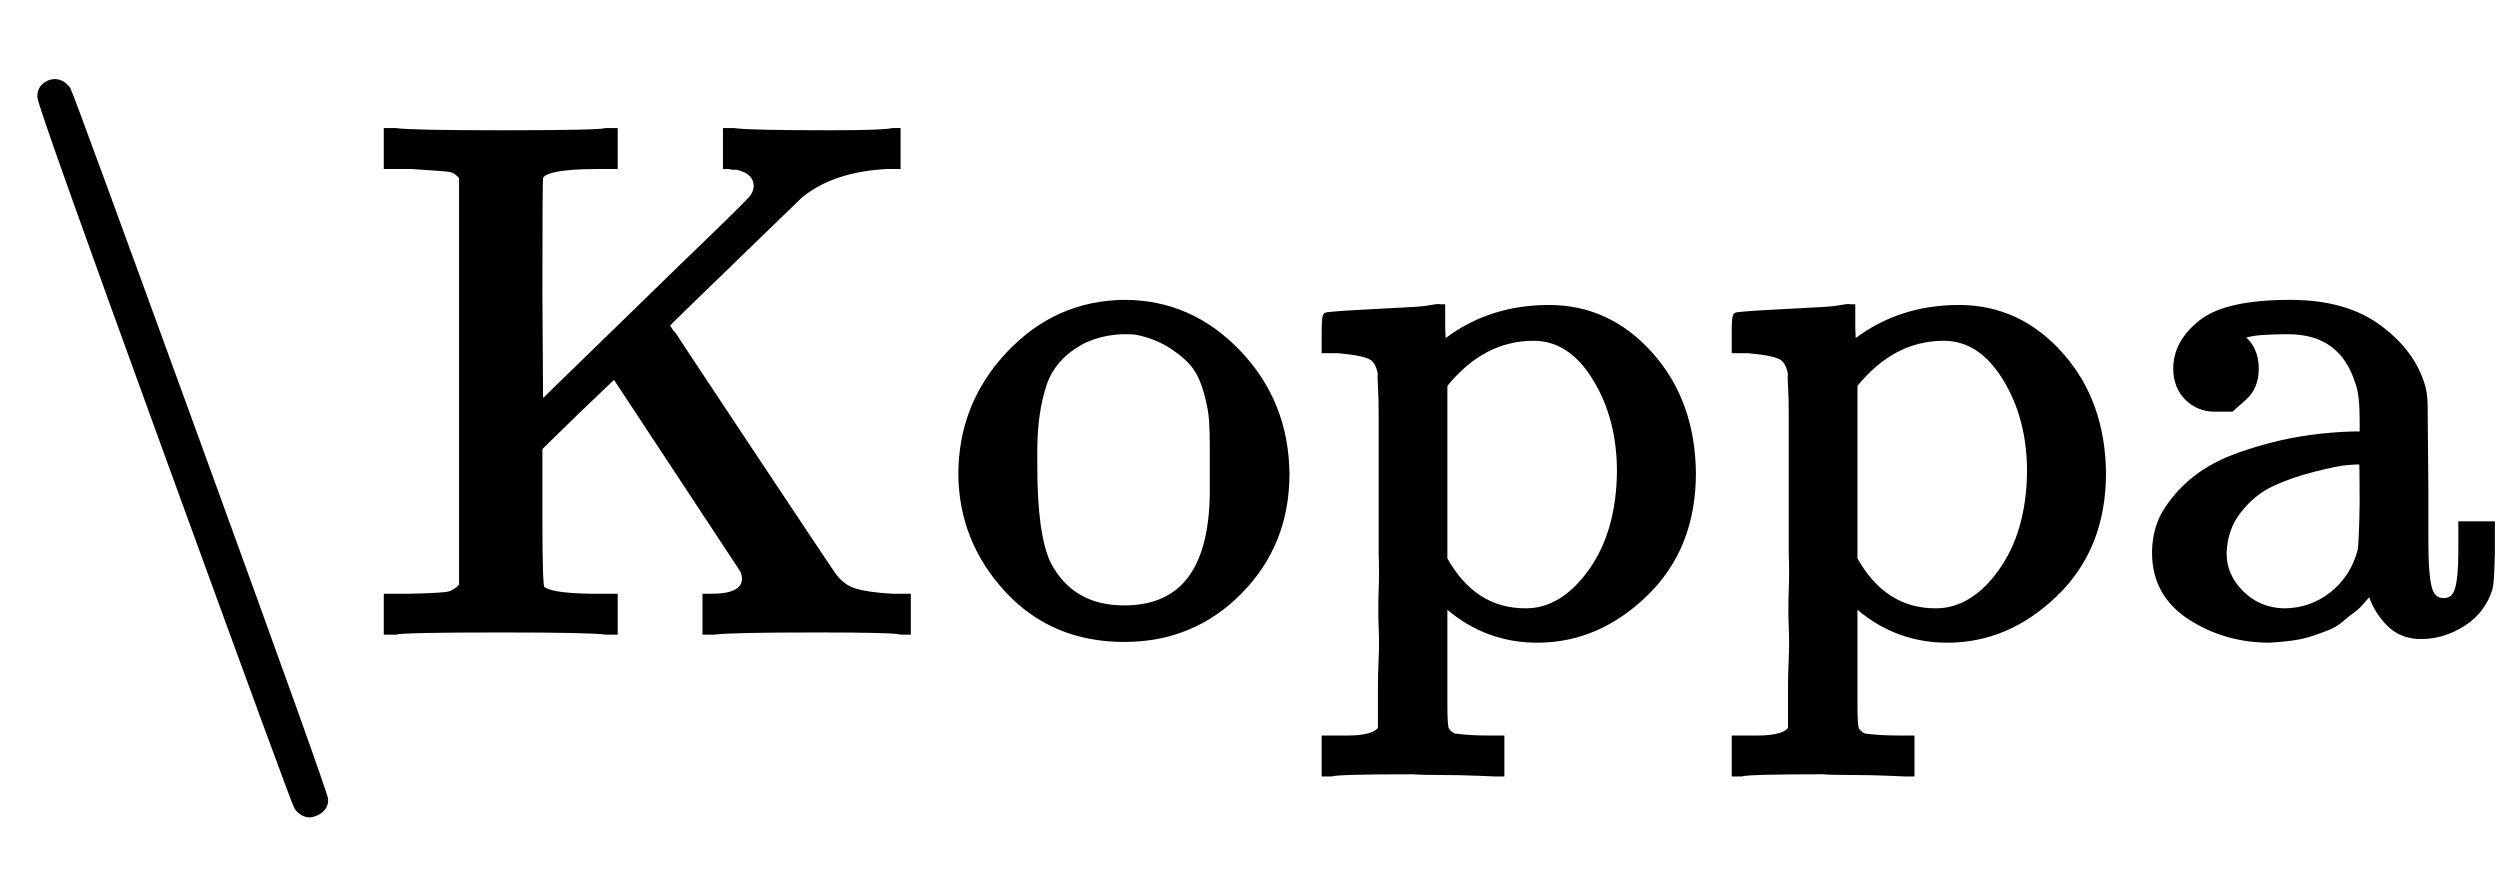
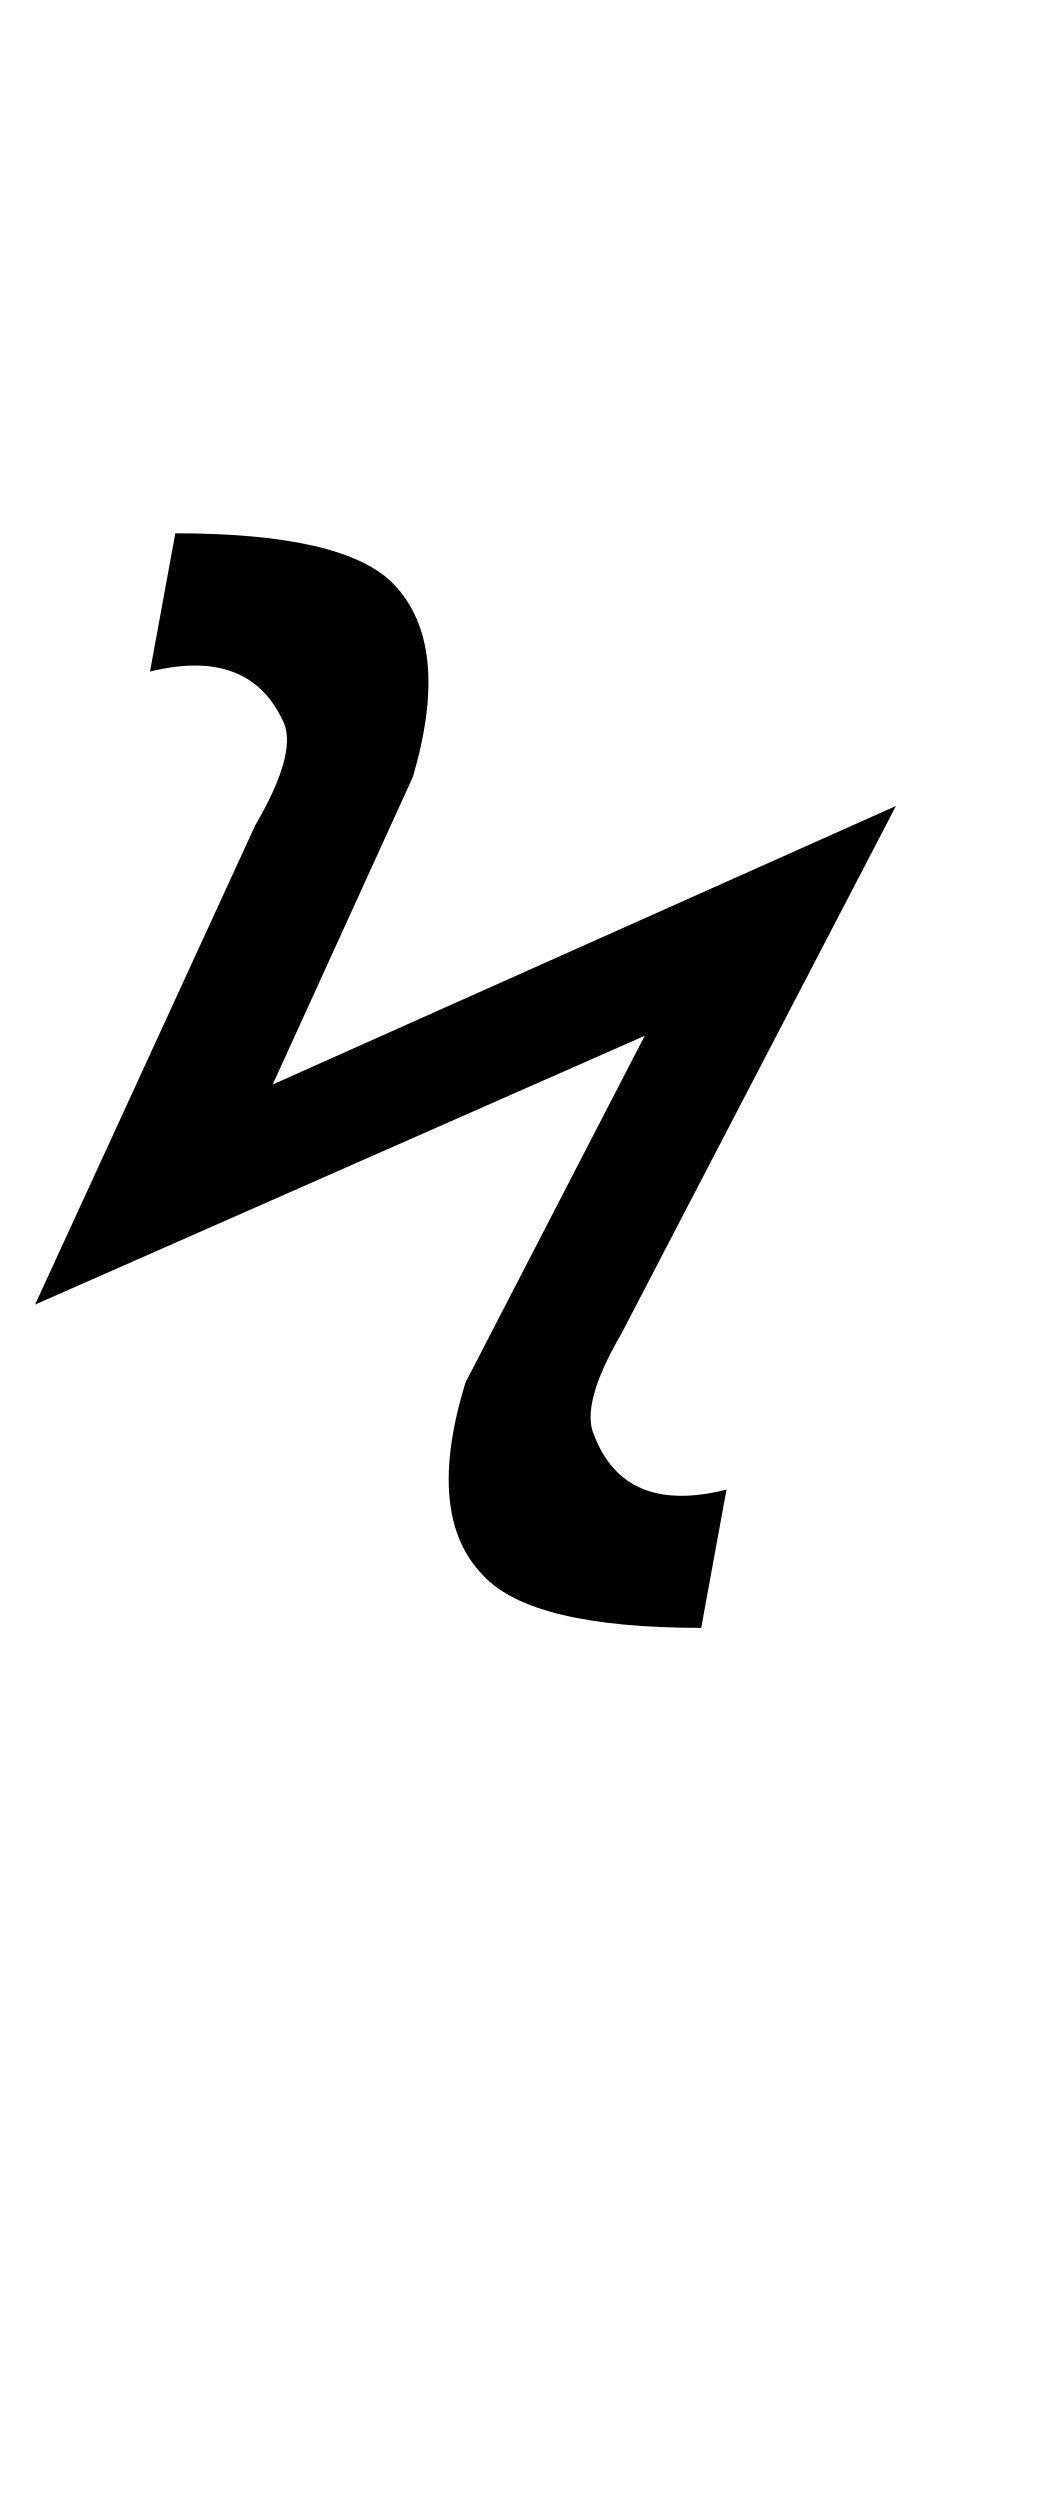
- <svg xmlns="http://www.w3.org/2000/svg" xmlns:xlink="http://www.w3.org/1999/xlink" style="vertical-align: -0.838ex;" width="7.943ex" height="2.843ex" viewBox="0 -863.1 3420 1223.9">
-   <defs>
-     <path stroke-width="10" id="E1-MJMAIN-5C" d="M56 731Q56 740 62 745T75 750Q85 750 92 740Q96 733 270 255T444 -231Q444 -239 438 -244T424 -250Q414 -250 407 -240Q404 -236 230 242T56 731Z" />
-     <path stroke-width="10" id="E1-MJMAIN-4B" d="M128 622Q121 629 117 631T101 634T58 637H25V683H36Q57 680 180 680Q315 680 324 683H335V637H313Q235 637 233 620Q232 618 232 462L233 307L379 449Q425 494 479 546Q518 584 524 591T531 607V608Q531 630 503 636Q501 636 498 636T493 637H489V683H499Q517 680 630 680Q704 680 716 683H722V637H708Q633 633 589 597Q584 592 495 506T406 419T515 254T631 80Q644 60 662 54T715 46H736V0H728Q719 3 615 3Q493 3 472 0H461V46H469Q515 46 515 72Q515 78 512 84L336 351Q332 348 278 296L232 251V156Q232 62 235 58Q243 47 302 46H335V0H324Q303 3 180 3Q45 3 36 0H25V46H58Q100 47 109 49T128 61V622Z" />
-     <path stroke-width="10" id="E1-MJMAIN-6F" d="M28 214Q28 309 93 378T250 448Q340 448 405 380T471 215Q471 120 407 55T250 -10Q153 -10 91 57T28 214ZM250 30Q372 30 372 193V225V250Q372 272 371 288T364 326T348 362T317 390T268 410Q263 411 252 411Q222 411 195 399Q152 377 139 338T126 246V226Q126 130 145 91Q177 30 250 30Z" />
-     <path stroke-width="10" id="E1-MJMAIN-70" d="M36 -148H50Q89 -148 97 -134V-126Q97 -119 97 -107T97 -77T98 -38T98 6T98 55T98 106Q98 140 98 177T98 243T98 296T97 335T97 351Q94 370 83 376T38 385H20V408Q20 431 22 431L32 432Q42 433 61 434T98 436Q115 437 135 438T165 441T176 442H179V416L180 390L188 397Q247 441 326 441Q407 441 464 377T522 216Q522 115 457 52T310 -11Q242 -11 190 33L182 40V-45V-101Q182 -128 184 -134T195 -145Q216 -148 244 -148H260V-194H252L228 -193Q205 -192 178 -192T140 -191Q37 -191 28 -194H20V-148H36ZM424 218Q424 292 390 347T305 402Q234 402 182 337V98Q222 26 294 26Q345 26 384 80T424 218Z" />
-     <path stroke-width="10" id="E1-MJMAIN-61" d="M137 305T115 305T78 320T63 359Q63 394 97 421T218 448Q291 448 336 416T396 340Q401 326 401 309T402 194V124Q402 76 407 58T428 40Q443 40 448 56T453 109V145H493V106Q492 66 490 59Q481 29 455 12T400 -6T353 12T329 54V58L327 55Q325 52 322 49T314 40T302 29T287 17T269 6T247 -2T221 -8T190 -11Q130 -11 82 20T34 107Q34 128 41 147T68 188T116 225T194 253T304 268H318V290Q318 324 312 340Q290 411 215 411Q197 411 181 410T156 406T148 403Q170 388 170 359Q170 334 154 320ZM126 106Q126 75 150 51T209 26Q247 26 276 49T315 109Q317 116 318 175Q318 233 317 233Q309 233 296 232T251 223T193 203T147 166T126 106Z" />
-   </defs>
+ <svg xmlns="http://www.w3.org/2000/svg" style="vertical-align: -1.171ex;" width="1.417ex" height="3.343ex" viewBox="0 -934.9 610 1439.2">
+   <defs />
  <g stroke="currentColor" fill="currentColor" stroke-width="0" transform="matrix(1 0 0 -1 0 0)">
-     <use xlink:href="#E1-MJMAIN-5C" />
-     <use xlink:href="#E1-MJMAIN-4B" x="505" y="0" />
-     <use xlink:href="#E1-MJMAIN-6F" x="1288" y="0" />
-     <use xlink:href="#E1-MJMAIN-70" x="1793" y="0" />
-     <use xlink:href="#E1-MJMAIN-70" x="2354" y="0" />
-     <use xlink:href="#E1-MJMAIN-61" x="2915" y="0" />
+     <text font-family="STIXGeneral,'Arial Unicode MS',serif" font-style="italic" font-weight="" stroke="none" style="font-family: monospace" transform="scale(71.759) matrix(1 0 0 -1 0 0)">Ϟ</text>
  </g>
</svg>
